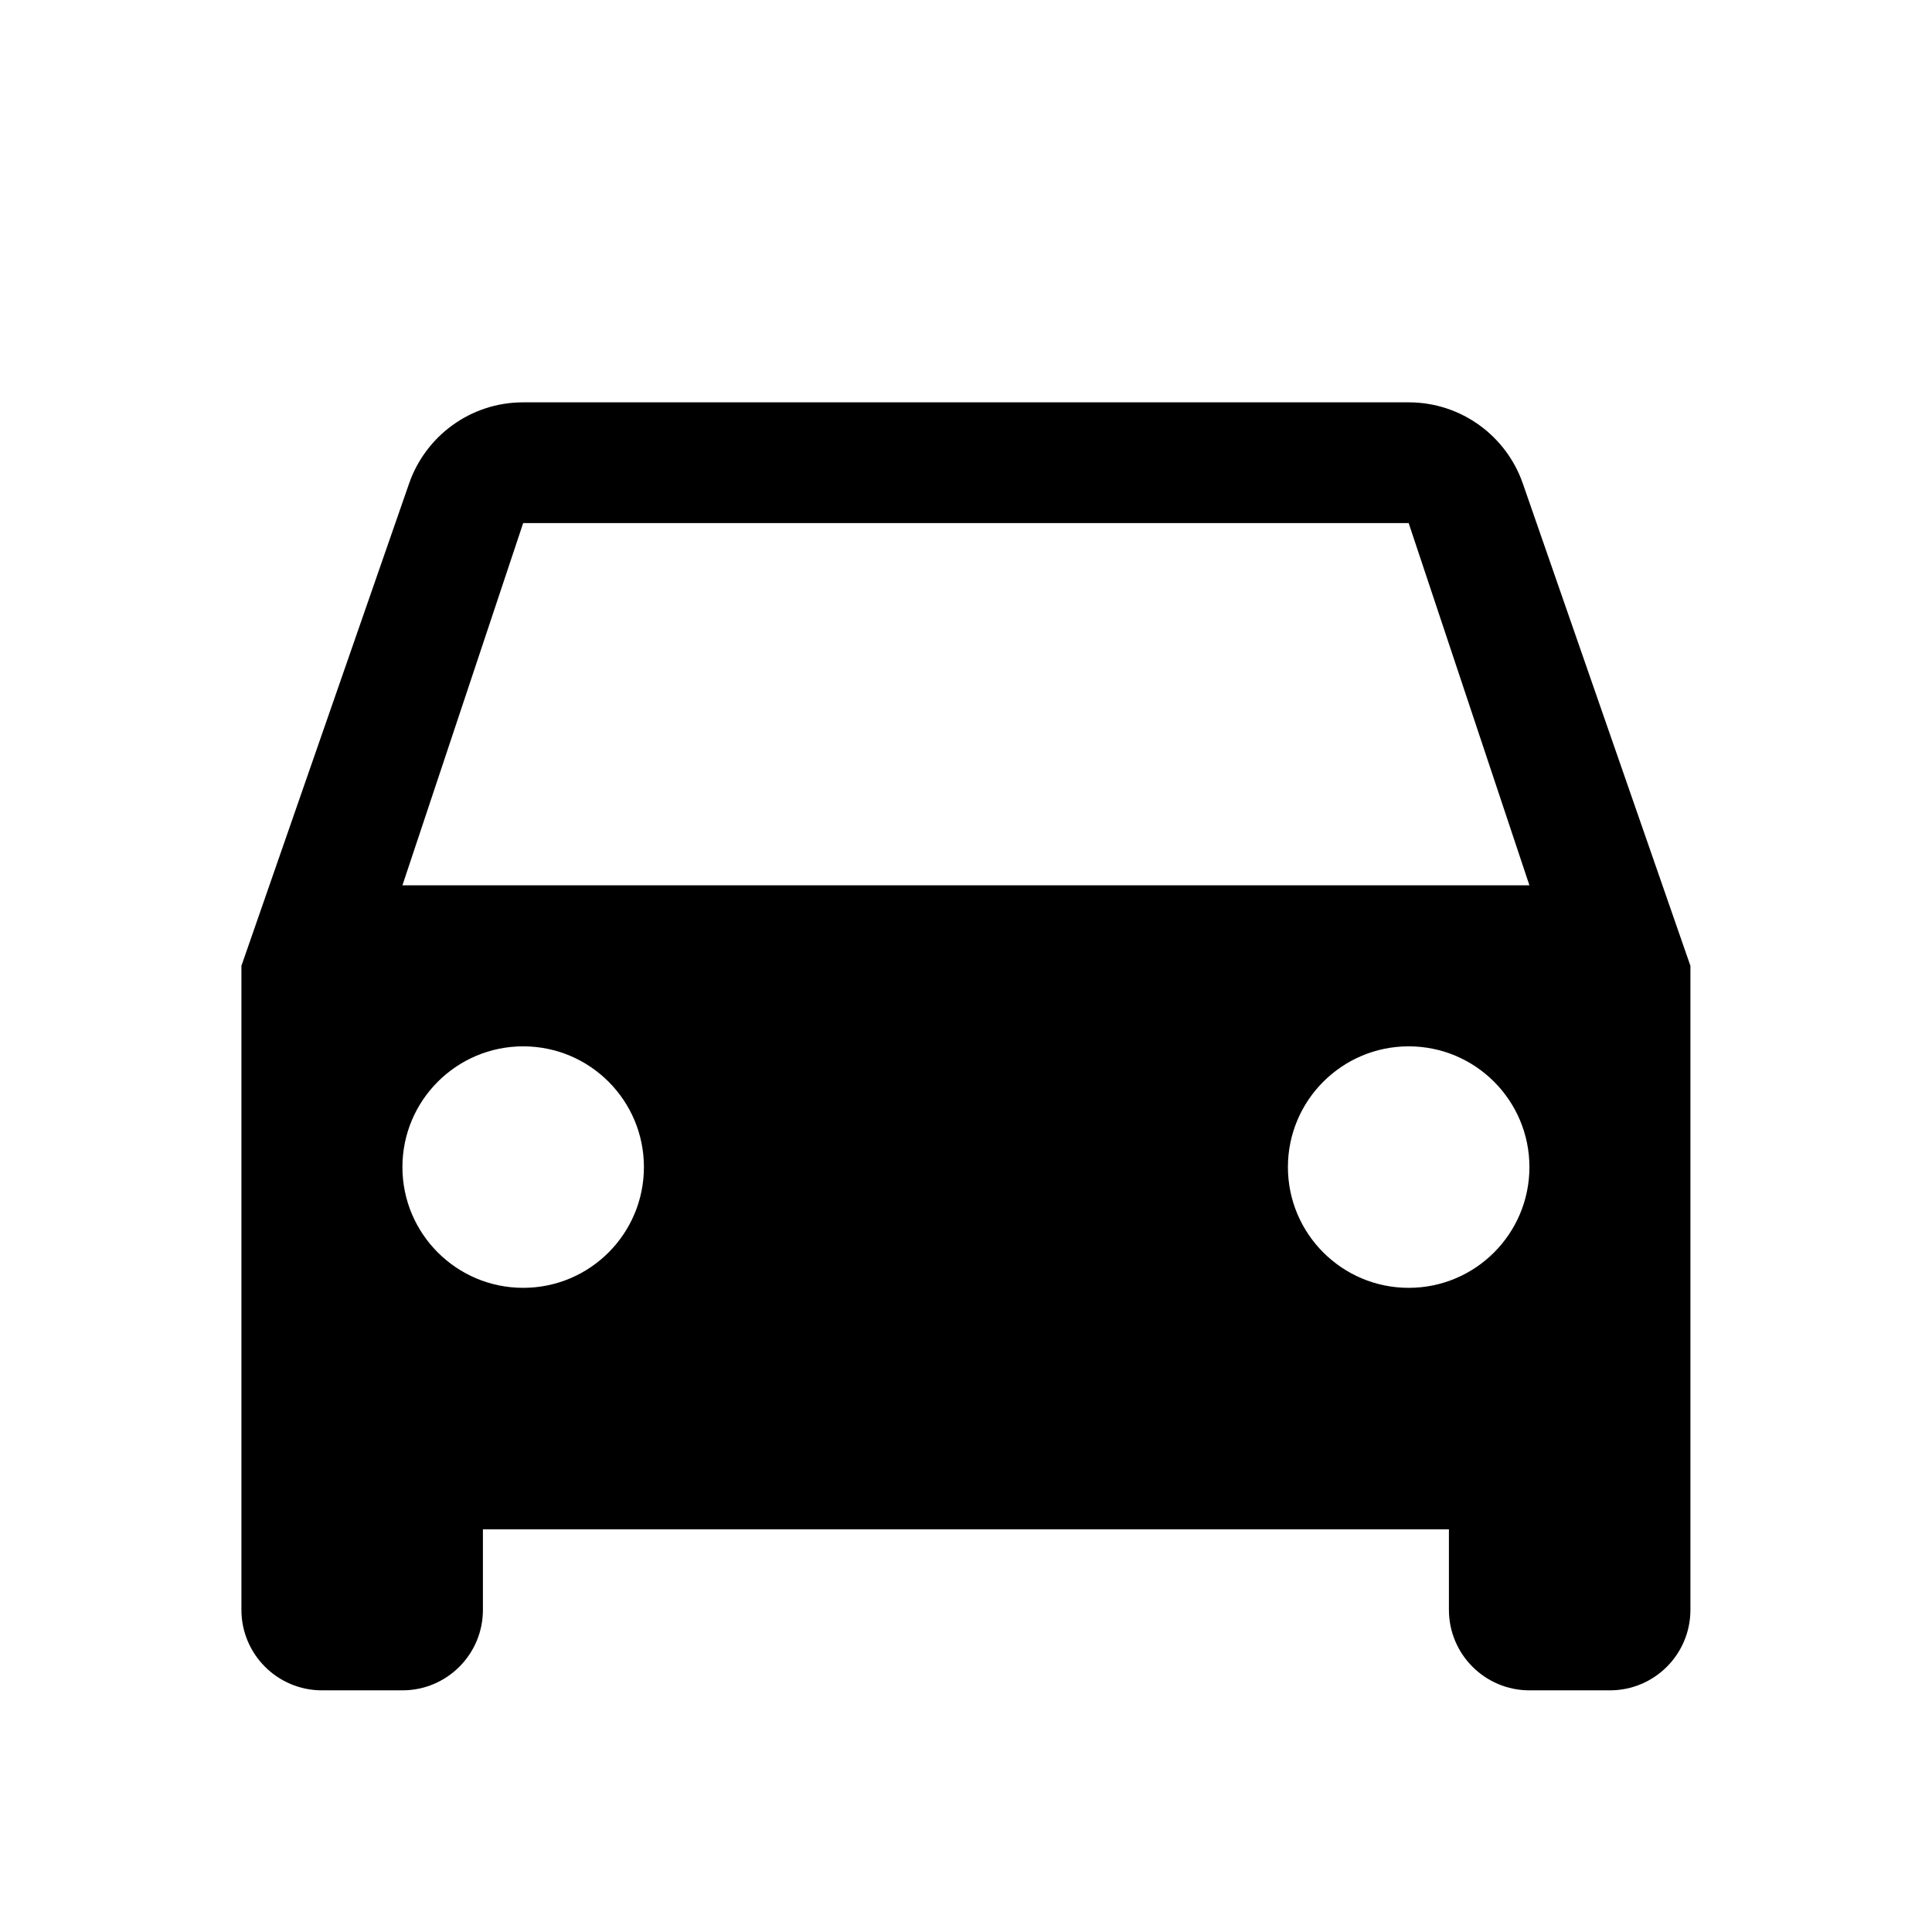
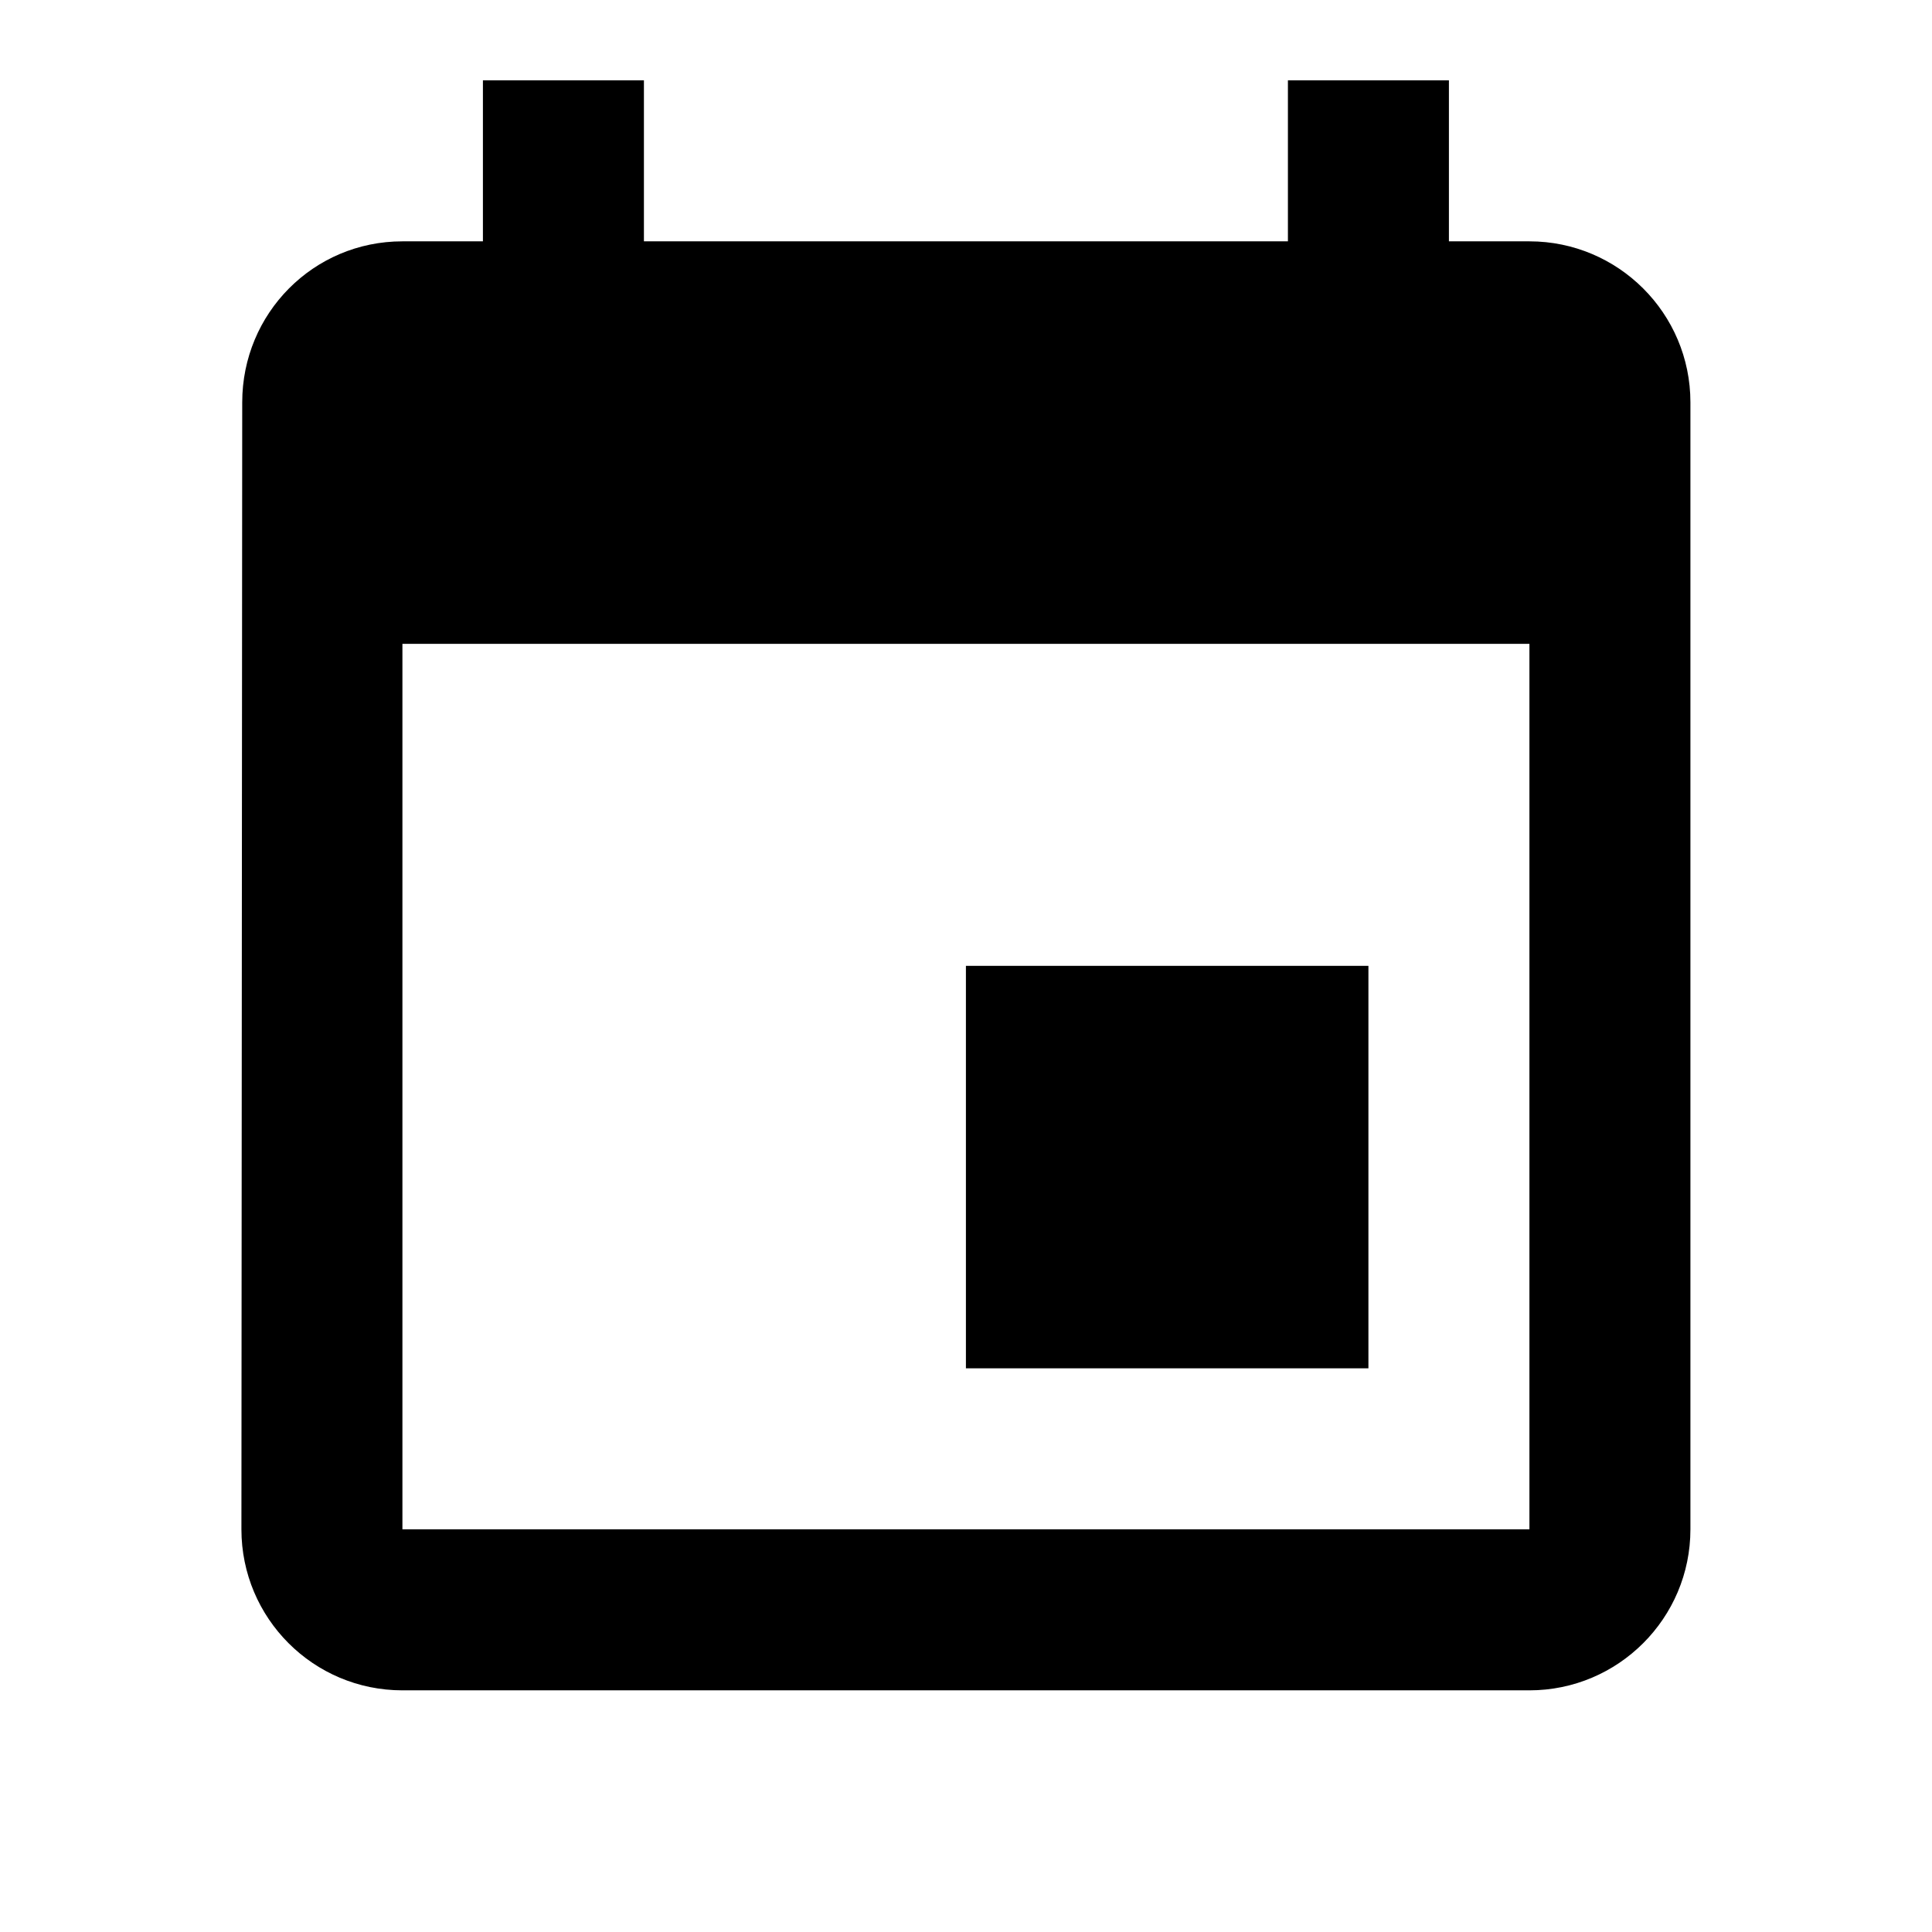
<svg xmlns="http://www.w3.org/2000/svg" version="1.1" baseProfile="full" width="24" height="24" viewBox="0 0 24.00 24.00" enable-background="new 0 0 24.00 24.00" xml:space="preserve">
-   <path fill="#000000" fill-opacity="1" stroke-width="0.2" stroke-linejoin="round" d="M 4.999,10.998L 6.499,6.498L 17.499,6.498L 18.999,10.998M 17.499,15.998C 16.671,15.998 15.999,15.326 15.999,14.498C 15.999,13.67 16.671,12.998 17.499,12.998C 18.328,12.998 18.999,13.67 18.999,14.498C 18.999,15.326 18.328,15.998 17.499,15.998 Z M 6.499,15.998C 5.671,15.998 4.999,15.326 4.999,14.498C 4.999,13.67 5.671,12.998 6.499,12.998C 7.328,12.998 7.999,13.67 7.999,14.498C 7.999,15.326 7.328,15.998 6.499,15.998 Z M 18.918,6.009C 18.715,5.42 18.156,4.998 17.499,4.998L 6.499,4.998C 5.842,4.998 5.284,5.42 5.081,6.009L 2.999,11.998L 2.999,19.998C 2.999,20.55 3.447,20.998 3.999,20.998L 4.999,20.998C 5.552,20.998 5.999,20.55 5.999,19.998L 5.999,18.998L 17.999,18.998L 17.999,19.998C 17.999,20.55 18.447,20.998 18.999,20.998L 19.999,20.998C 20.552,20.998 20.999,20.55 20.999,19.998L 20.999,11.998L 18.918,6.009 Z " />
+   <path fill="#000000" fill-opacity="1" stroke-width="0.2" stroke-linejoin="round" d="M 18.999,18.998L 4.999,18.998L 4.999,7.998L 18.999,7.998M 15.999,0.998L 15.999,2.998L 7.999,2.998L 7.999,0.998L 5.999,0.998L 5.999,2.998L 4.999,2.998C 3.893,2.998 3.009,3.893 3.009,4.998L 2.999,18.998C 2.999,20.102 3.893,20.998 4.999,20.998L 18.999,20.998C 20.102,20.998 20.999,20.102 20.999,18.998L 20.999,4.998C 20.999,3.893 20.102,2.998 18.999,2.998L 17.999,2.998L 17.999,0.998M 16.999,11.998L 11.999,11.998L 11.999,16.998L 16.999,16.998L 16.999,11.998 Z " />
</svg>
